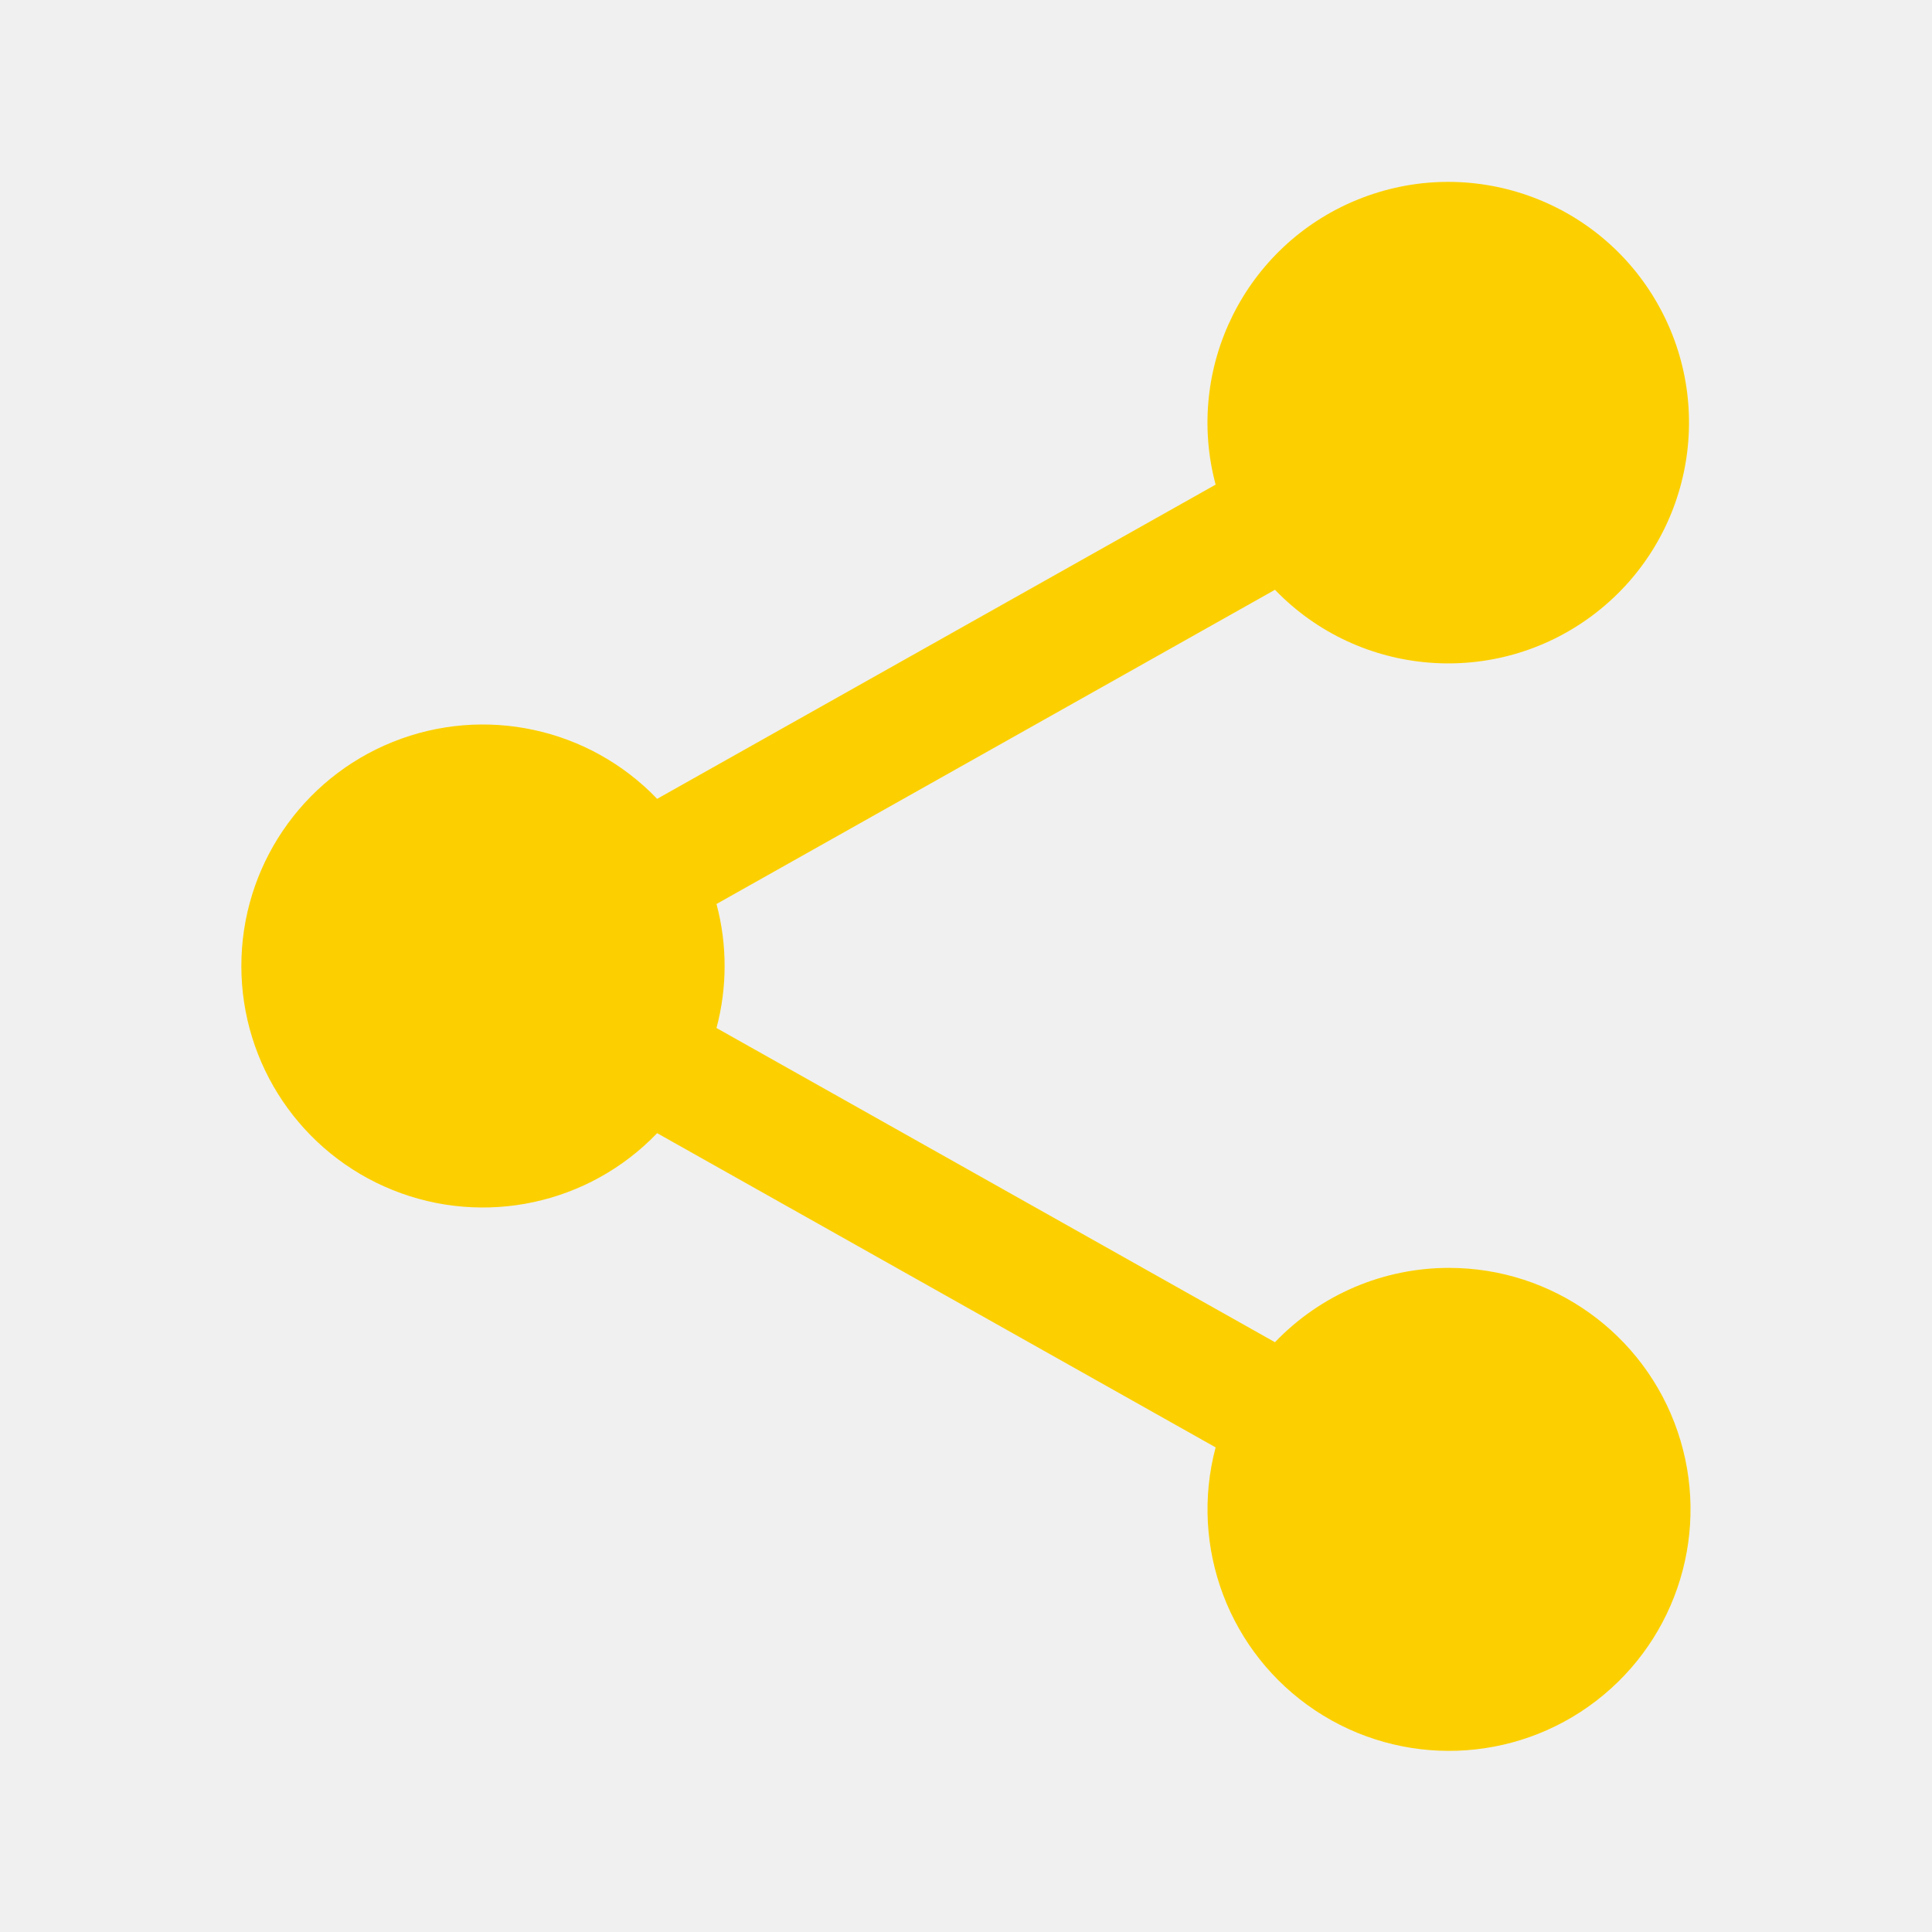
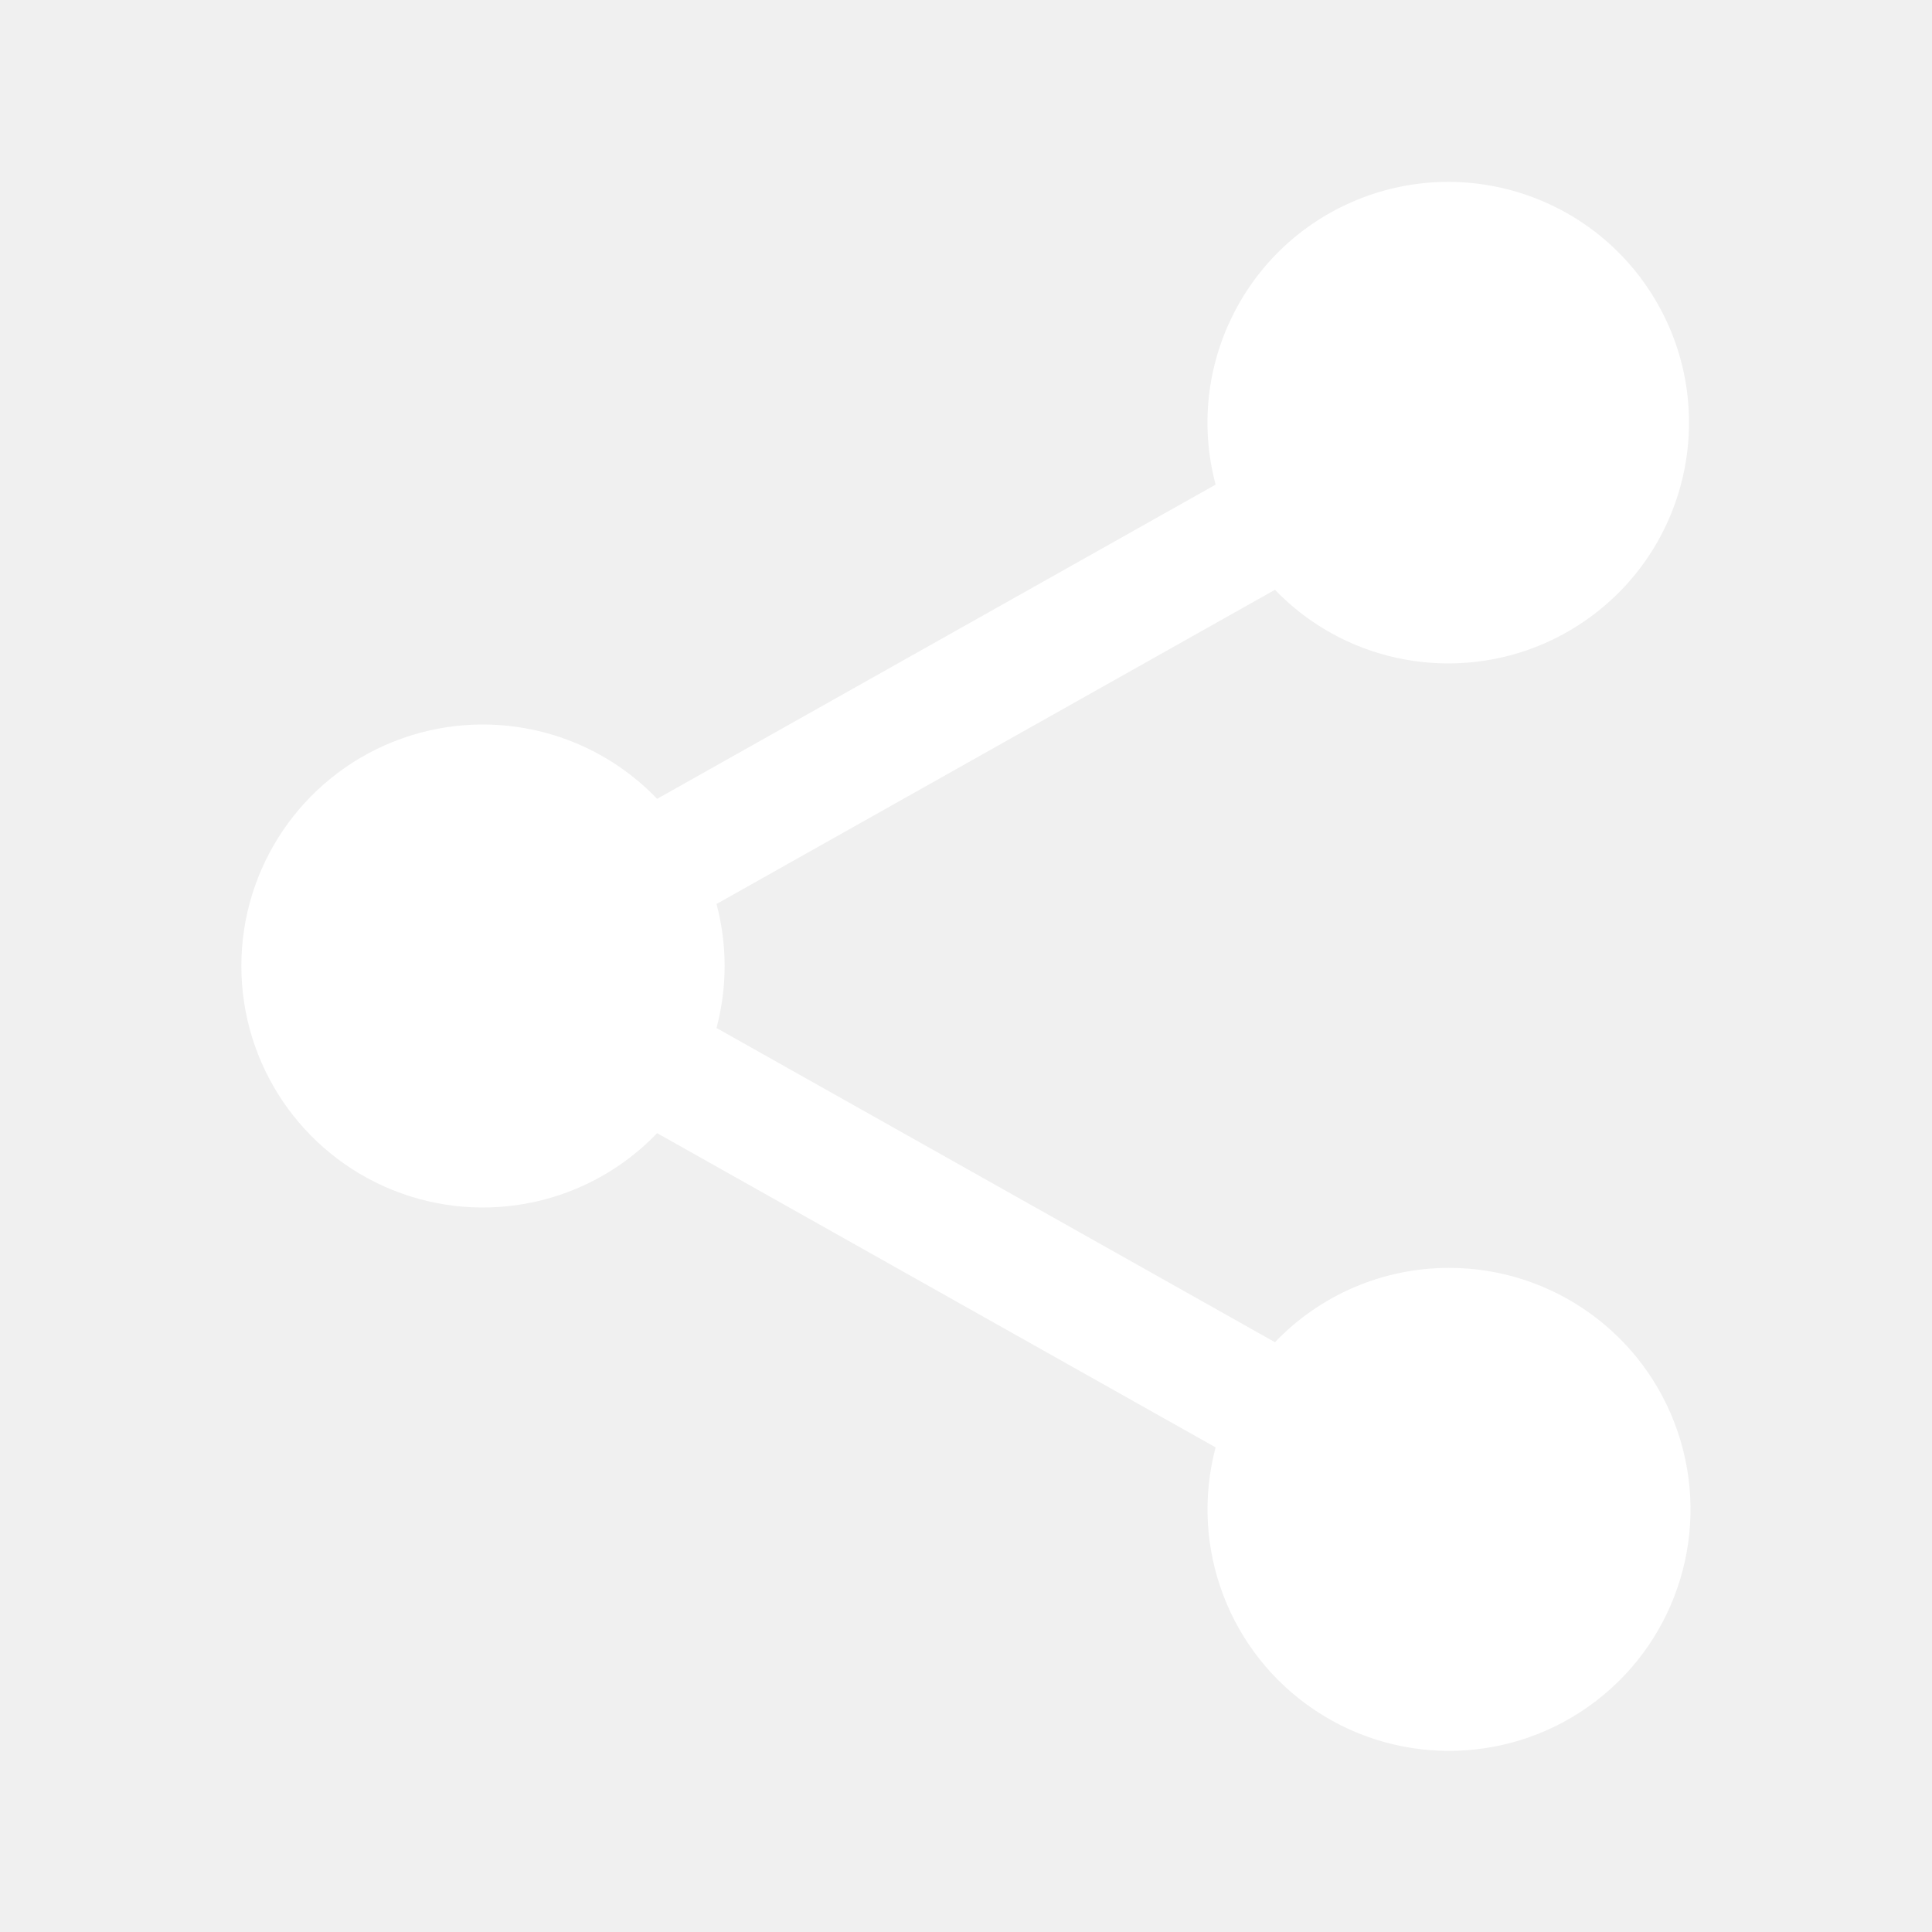
<svg xmlns="http://www.w3.org/2000/svg" class="ionicon" viewBox="0 0 512 512">
  <style type="text/css">
-     .st0{fill:#FCD000;}
+     .st0{fill:#fff;}
  </style>
  <path class="st0" d="M384 336a63.78 63.78 0 00-46.12 19.7l-148-83.27a63.85 63.85 0 000-32.86l148-83.27a63.8 63.8 0 10-15.73-27.87l-148 83.27a64 64 0 100 88.6l148 83.27A64 64 0 10384 336z" />
</svg>
